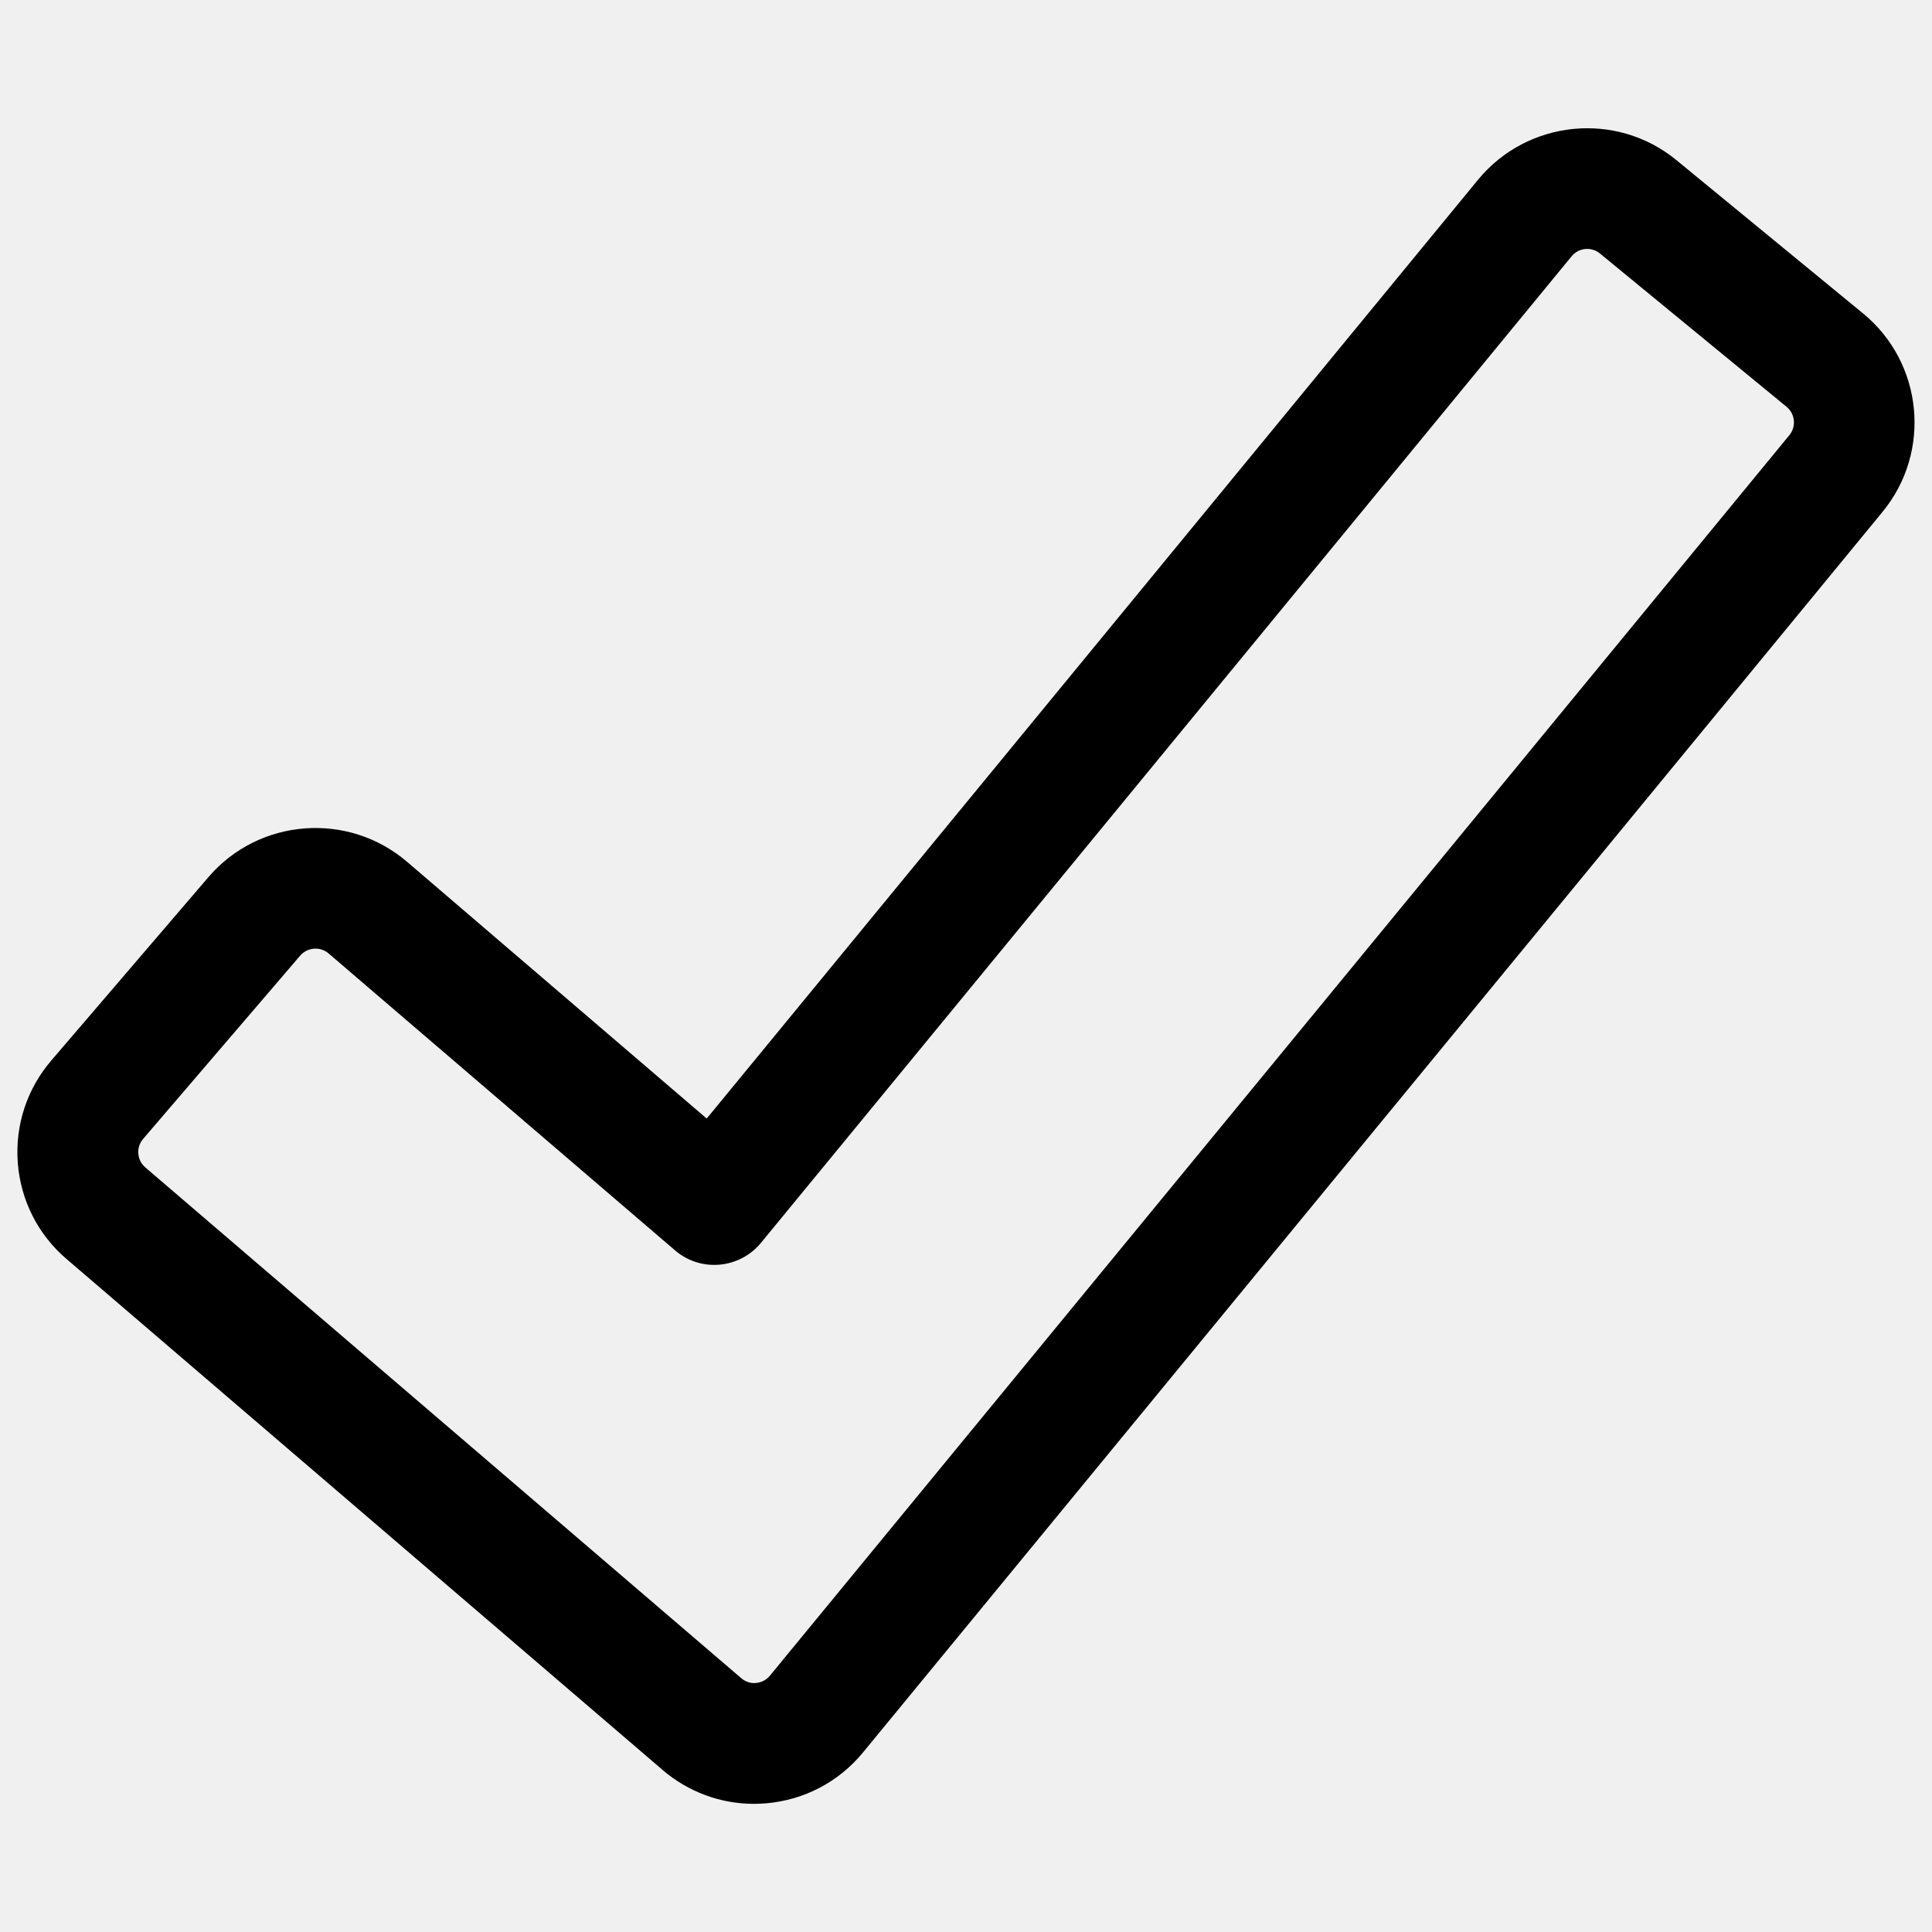
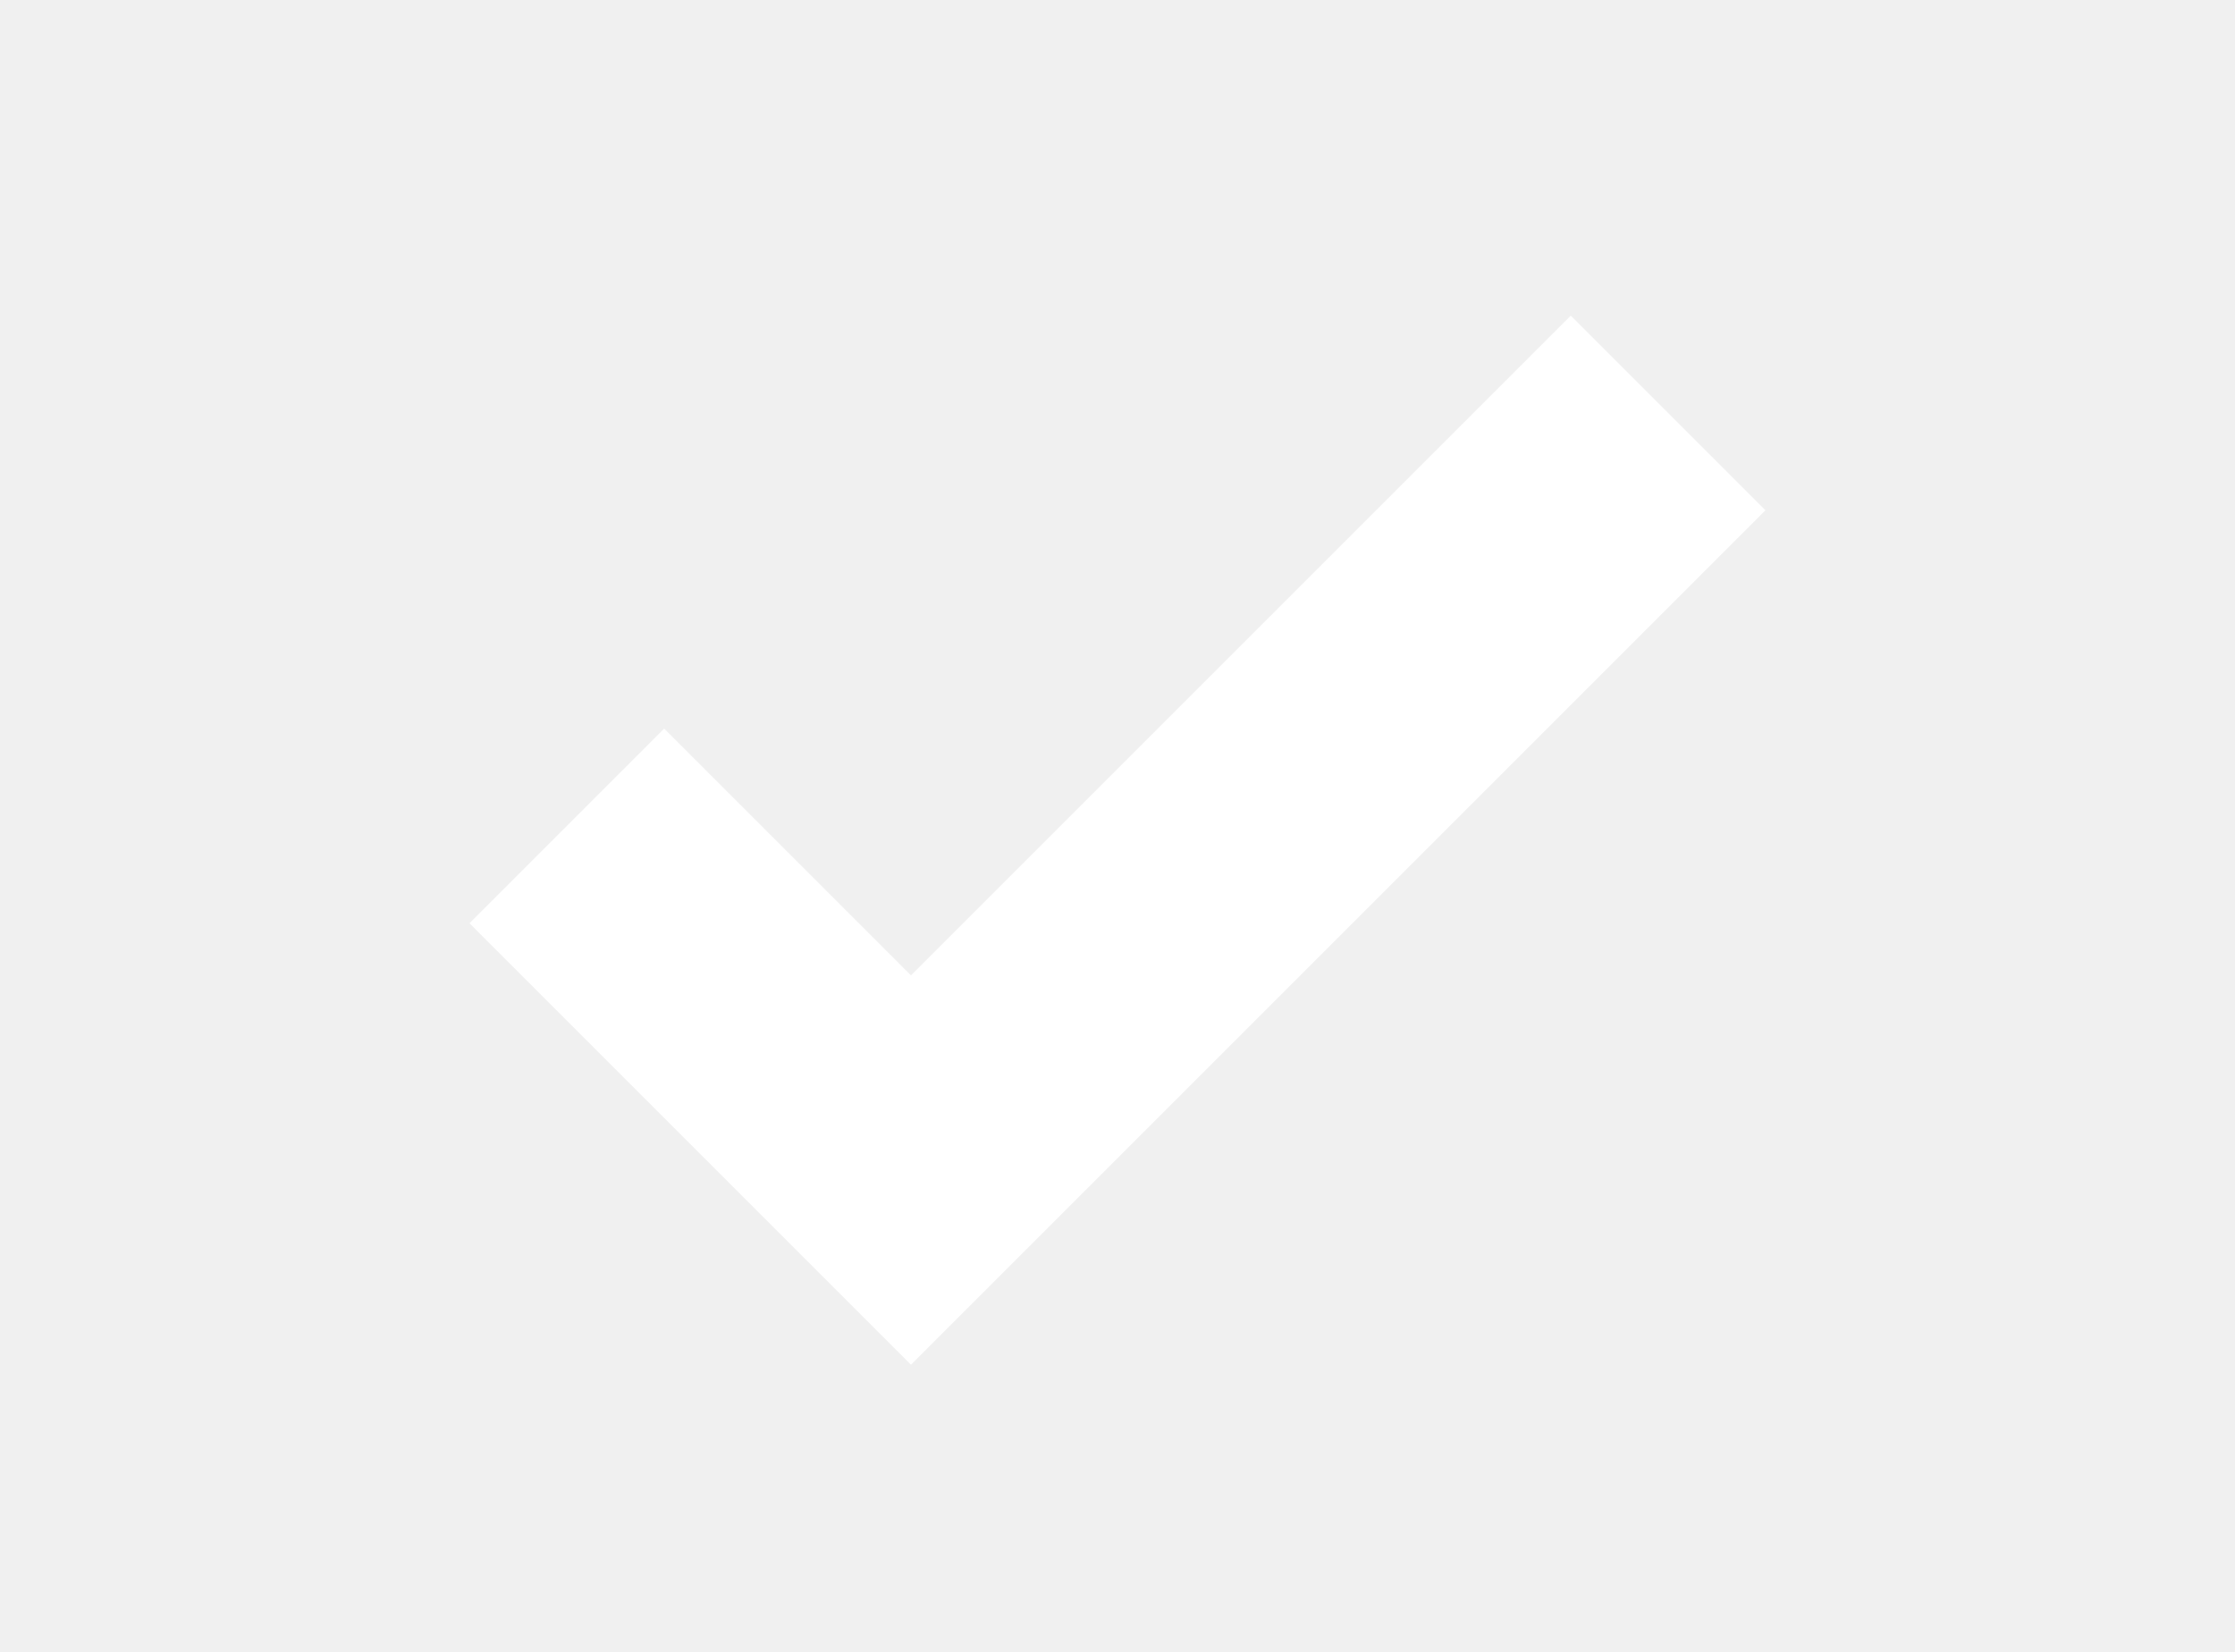
- <svg xmlns="http://www.w3.org/2000/svg" id="regular" enable-background="new 0 0 24 24" height="40" viewBox="0 0 24 24" width="40">
-   <path d="m.638 13.173c-.304.354-.452.807-.417 1.273.036.466.251.891.606 1.194l7.403 6.346v.001c.321.273.719.421 1.136.421.052 0 .104-.003.156-.007.472-.042.898-.266 1.199-.632l12.665-15.411c.613-.746.504-1.852-.242-2.464l-2.318-1.904c-.744-.612-1.848-.504-2.463.24l-9.584 11.665-3.722-3.189c-.732-.627-1.839-.543-2.467.189zm3.444-1.329 4.303 3.688c.153.131.348.196.554.178.201-.018.386-.115.514-.271l10.07-12.255c.087-.107.246-.123.352-.035l2.318 1.904c.107.088.123.246.035.353l-12.664 15.41c-.058.07-.132.087-.171.09-.039.006-.115.001-.185-.059l-7.404-6.346c-.068-.059-.083-.132-.086-.171-.003-.038.001-.113.06-.182l1.952-2.278c.089-.102.247-.116.352-.026z" />
+ <svg xmlns="http://www.w3.org/2000/svg" width="46" height="34" viewBox="0 0 24 24" fill="none" stroke="white" stroke-width="4" stroke-linecap="straight" stroke-linejoin="straight" class="feather feather-check">
+   <polyline points="20 6 9 17 4 12" />
</svg>
